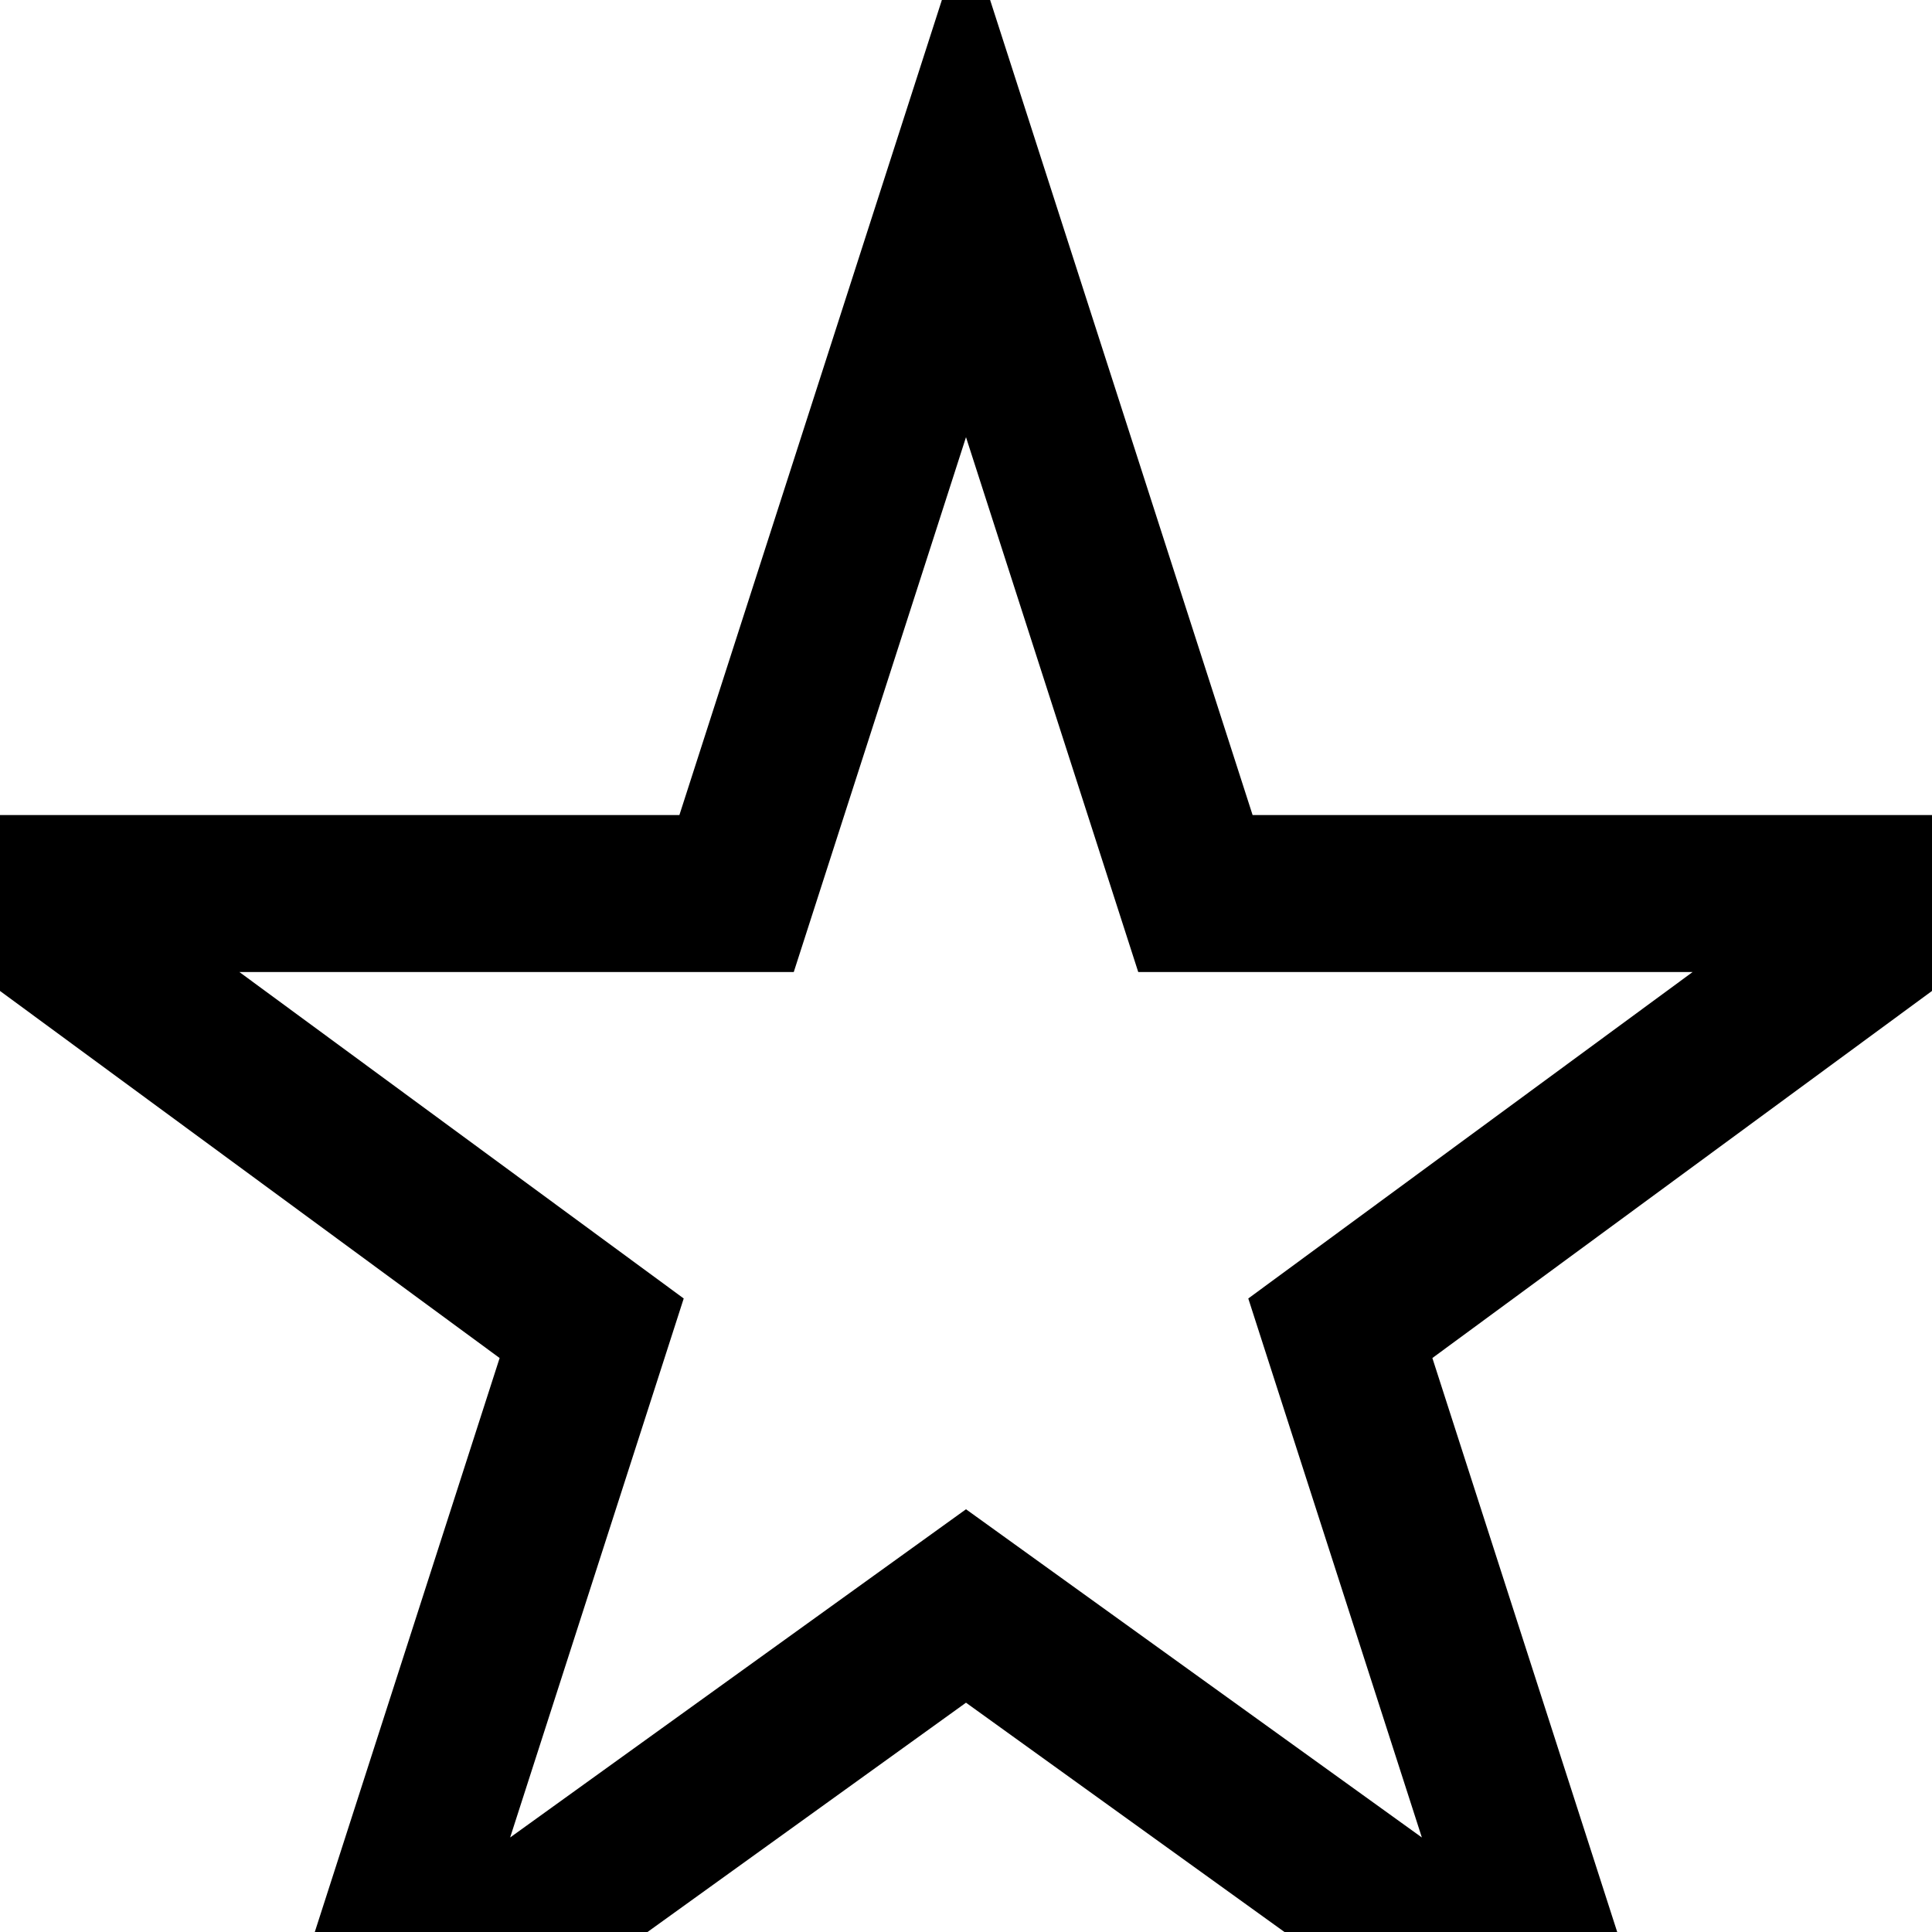
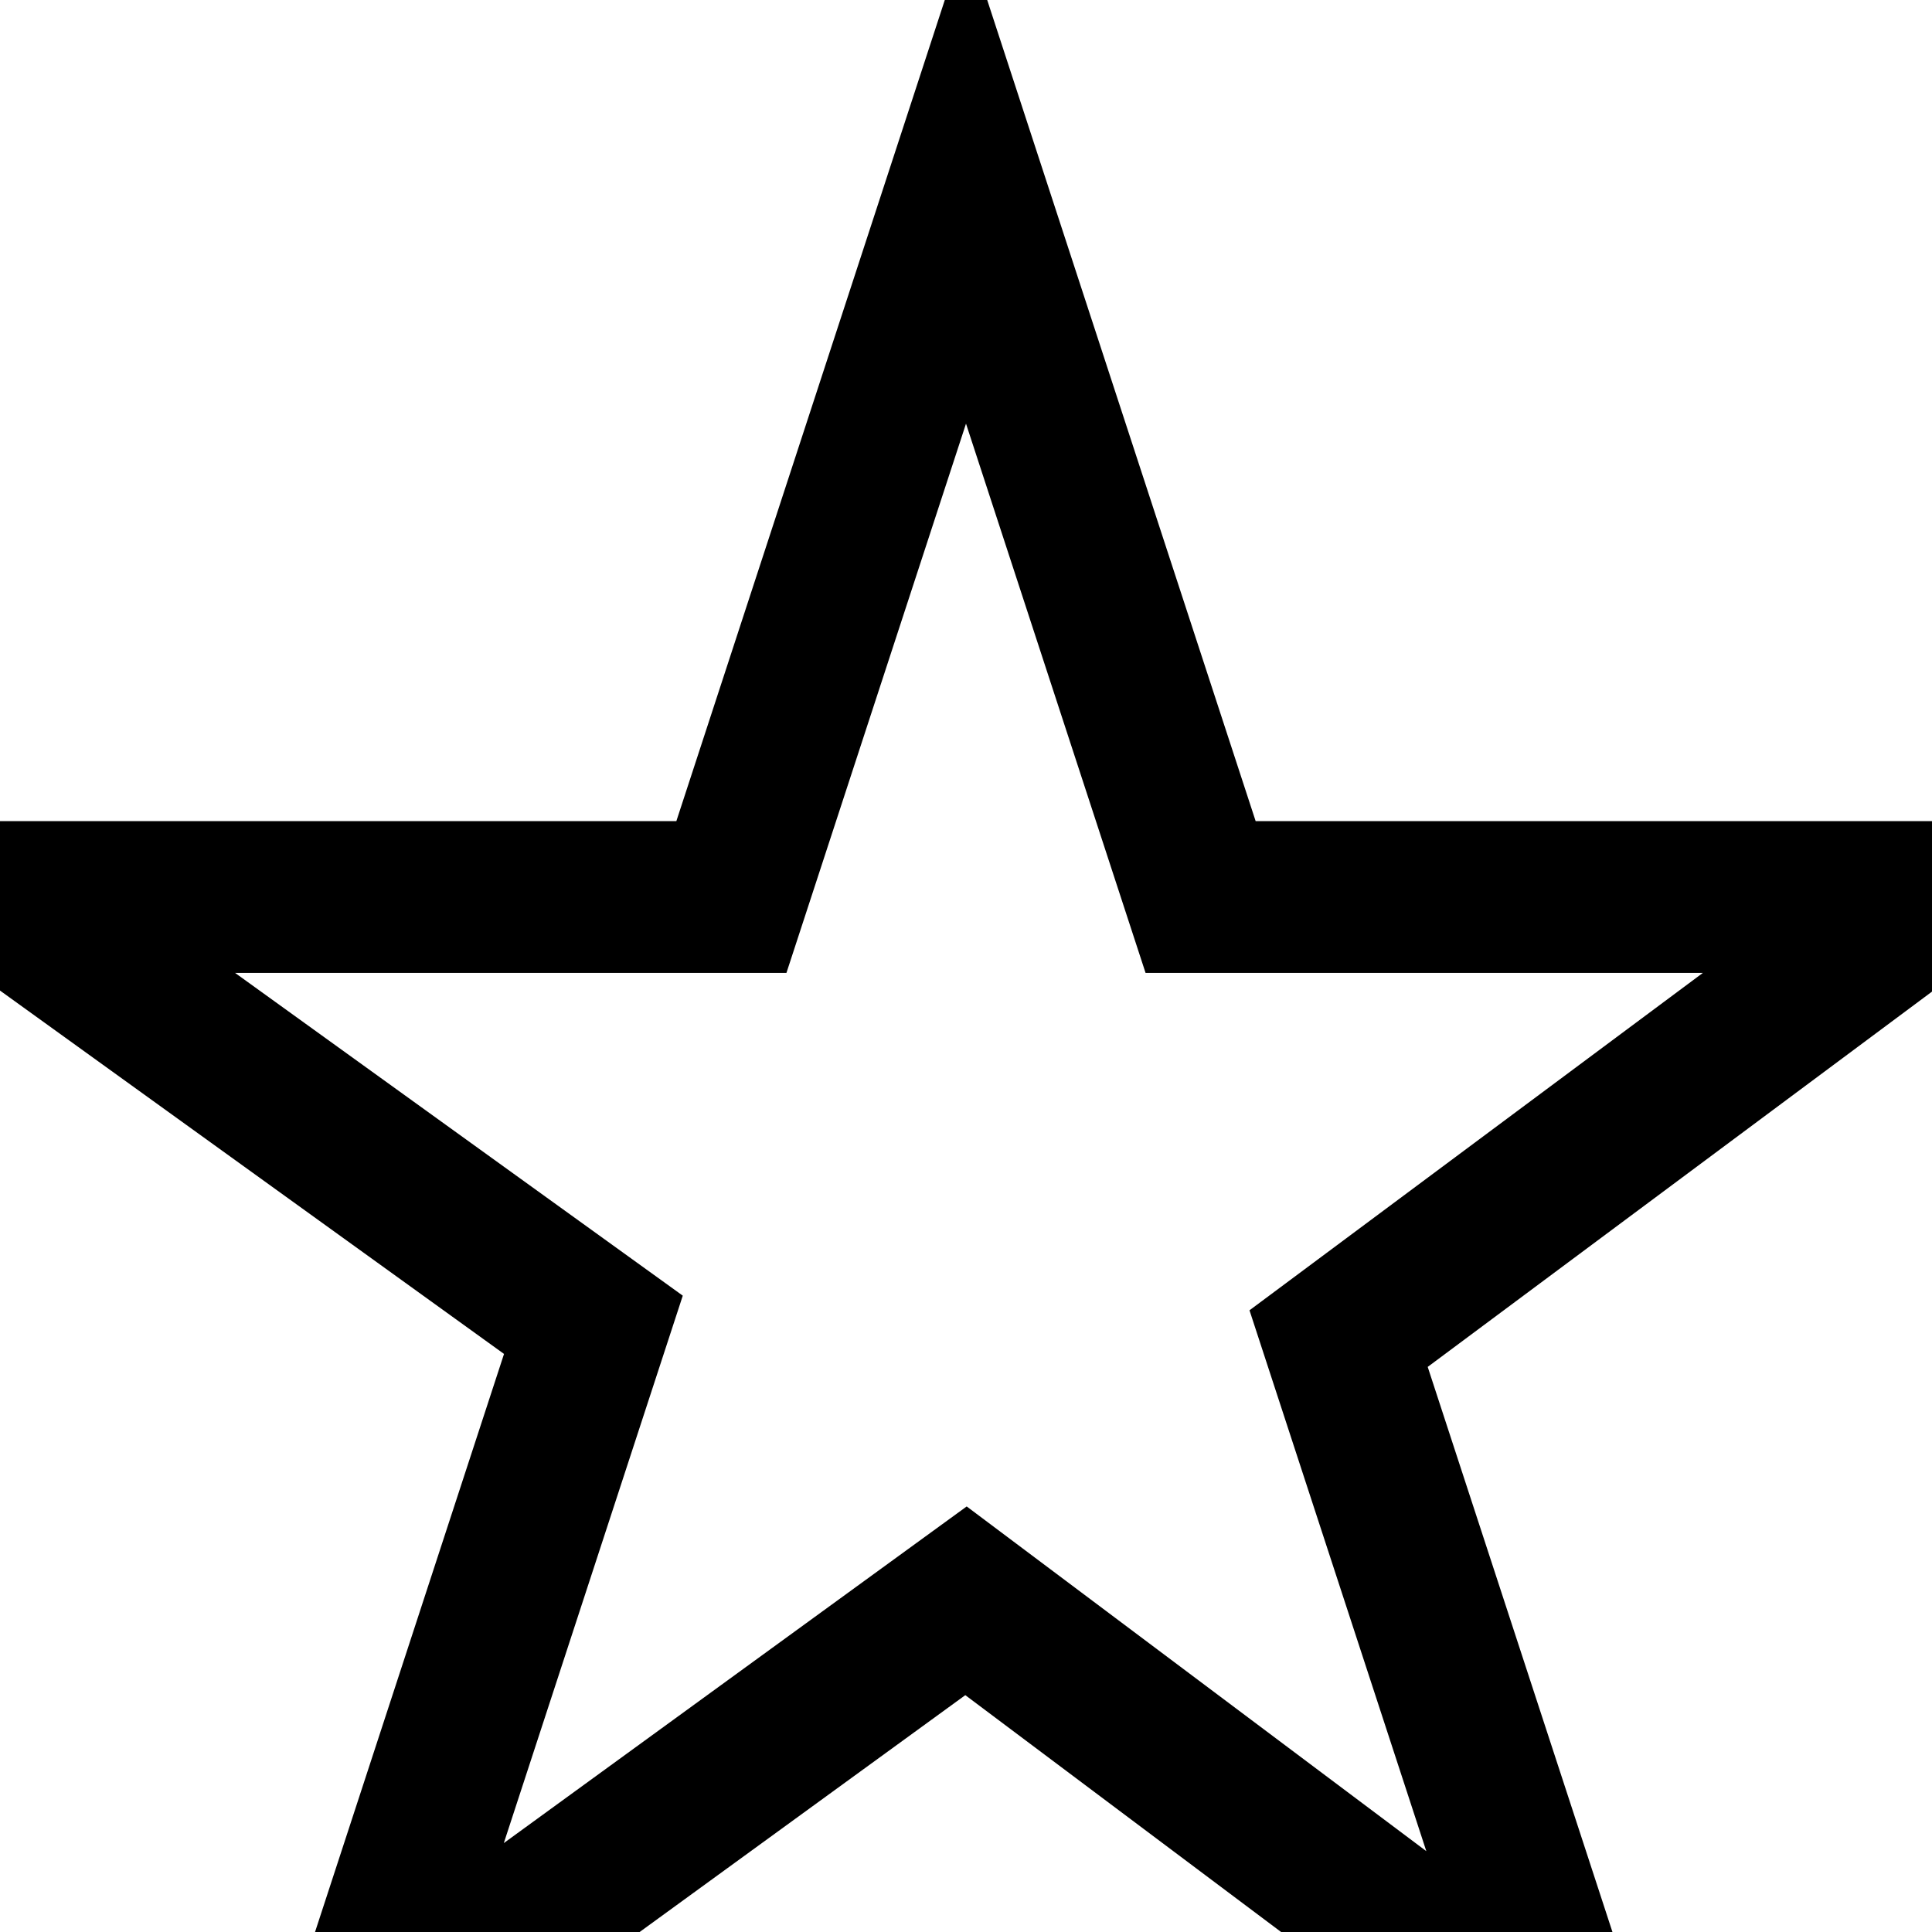
- <svg xmlns="http://www.w3.org/2000/svg" viewBox="0 0 16 16">
-   <path d="M8 1.5l1.9 5.9h6.1l-4.9 3.6 1.9 5.9L8 13.3l-5 3.6 1.9-5.9L0 7.4h6.1L8 1.5z" fill="none" stroke="#000" stroke-width="1.3" />
+ <svg xmlns="http://www.w3.org/2000/svg" viewBox="0 0 14 14">
+   <path d="M7 1.3l1.7 5.2h5.3l-4.3 3.2 1.7 5.2L7 11.6l-4.4 3.2 1.7-5.2L0 6.5h5.3L7 1.3z" fill="none" stroke="#000" stroke-width="1.1" />
</svg>
